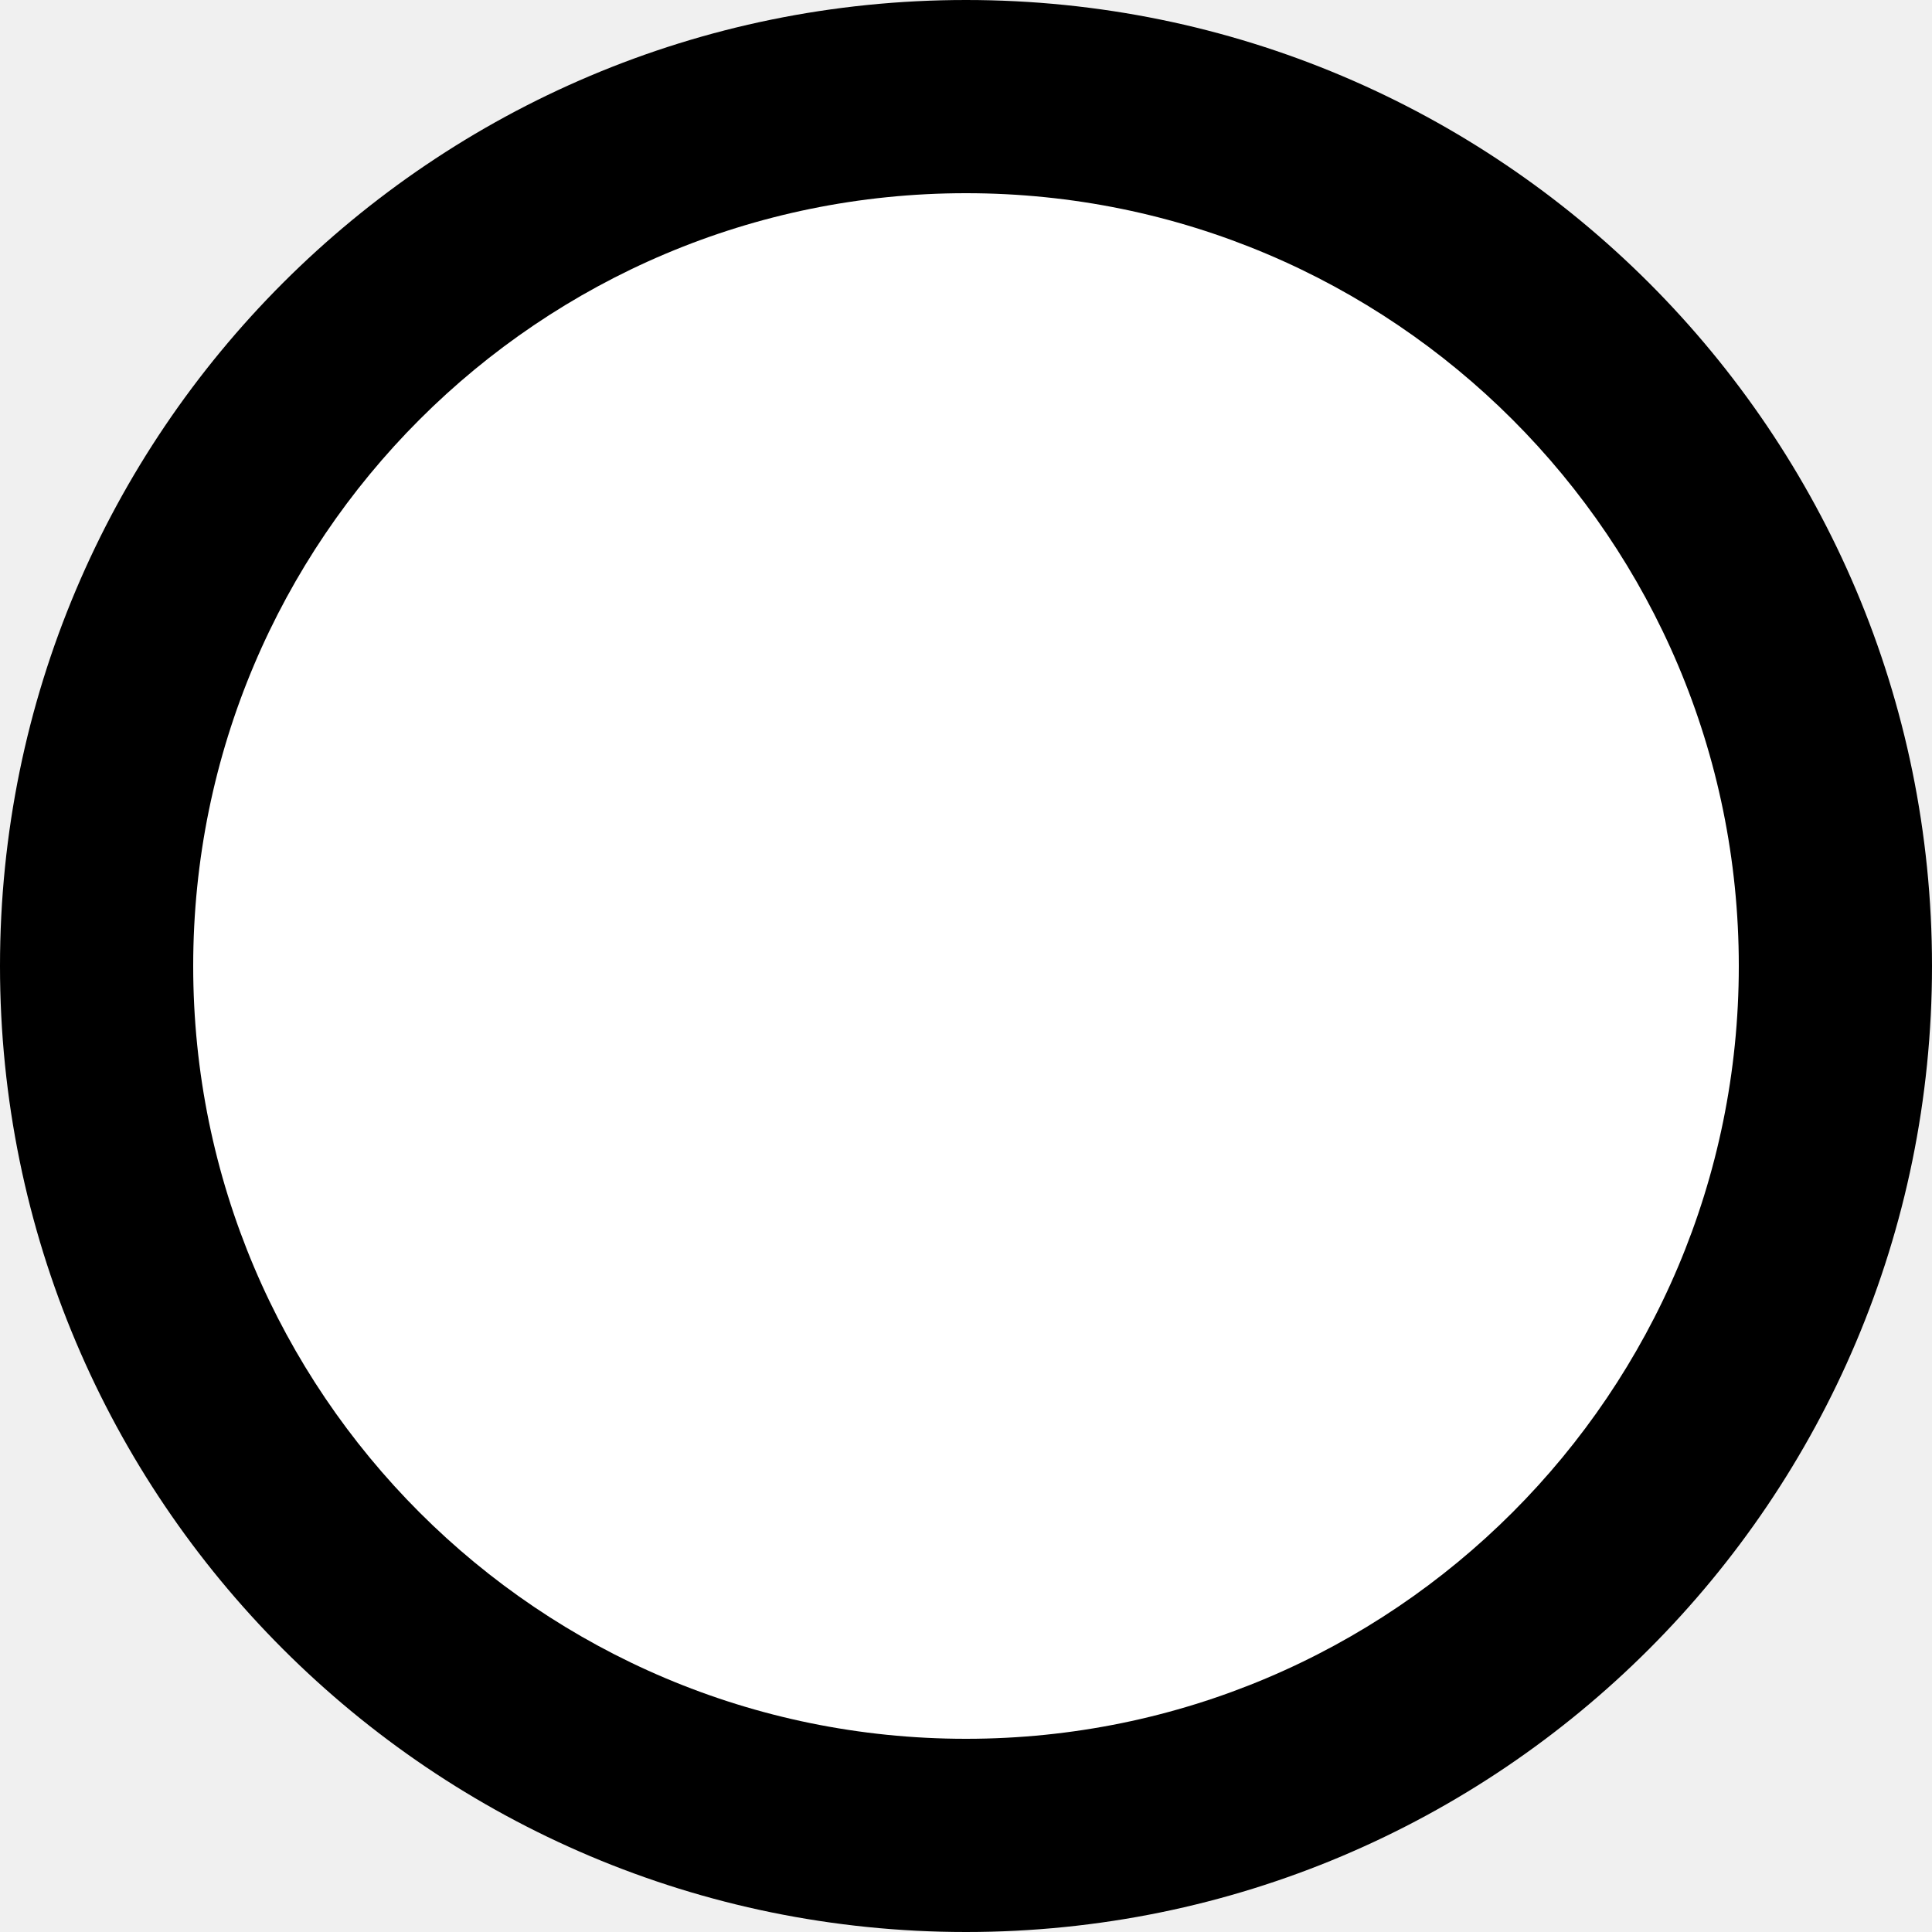
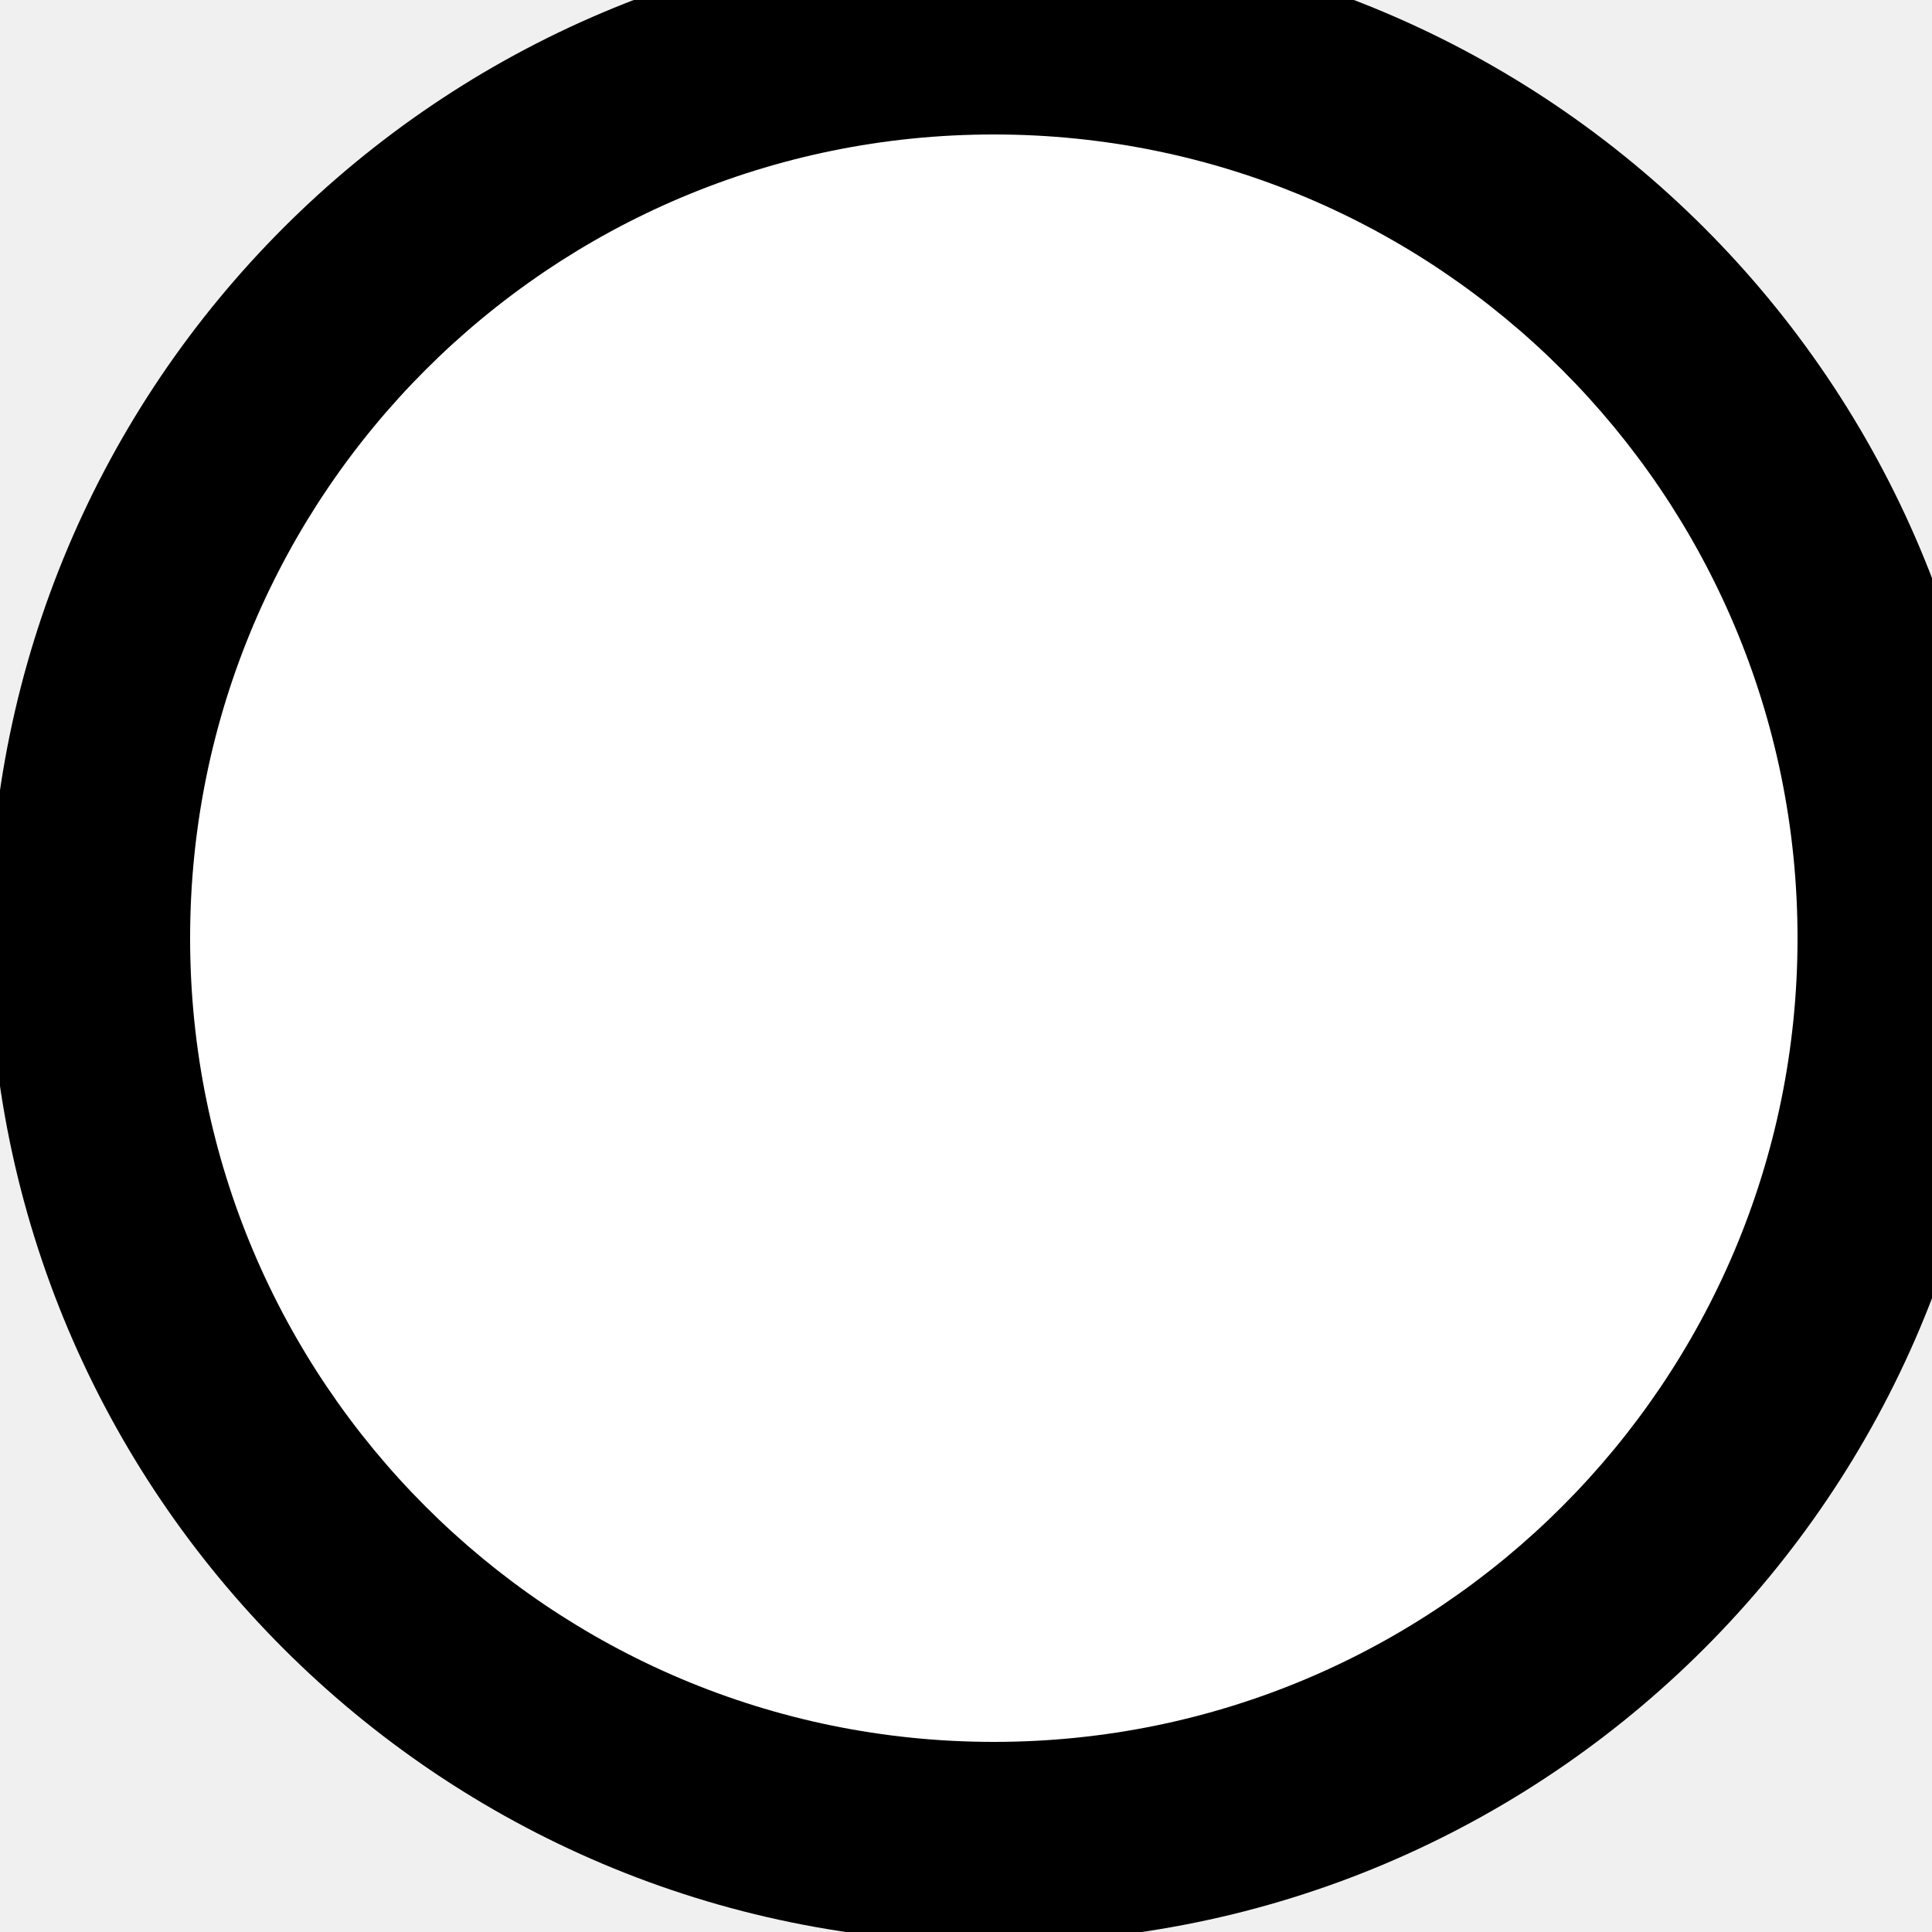
- <svg xmlns="http://www.w3.org/2000/svg" version="1.1" width="250" height="250" id="svg2" xml:space="preserve">
-   <defs id="defs6" />
-   <g transform="matrix(1.25,0,0,-1.25,35,215)" id="g10">
-     <g transform="scale(0.1,0.1)" id="g12">
-       <path d="m 720,720 1000,0 c 0,552.28 -447.72,1000 -1000,1000 -552.281,0 -1000,-447.72 -1000,-1000 0,-552.281 447.719,-1000 1000,-1000 552.28,0 1000,447.719 1000,1000" id="path14" style="fill:#000000;fill-opacity:1;fill-rule:nonzero;stroke:none" />
-       <path d="m 1520,720 c 0,441.82 -358.18,800 -800,800 -441.824,0 -800,-358.18 -800,-800 0,-441.824 358.176,-800 800,-800 441.82,0 800,358.176 800,800" id="path16" style="fill:#ffffff;fill-opacity:1;fill-rule:nonzero;stroke:none" />
-     </g>
-   </g>
+ <svg xmlns="http://www.w3.org/2000/svg" xml:space="preserve" width="250" height="250">
+   <path d="M720 720h1000c0 552.28-447.72 1000-1000 1000-552.281 0-1000-447.72-1000-1000 0-552.281 447.719-1000 1000-1000 552.28 0 1000 447.719 1000 1000" style="fill:#000;fill-opacity:1;fill-rule:nonzero;stroke:none" transform="matrix(.13 0 0 -.13 35 215)" />
+   <path d="M1520 720c0 441.82-358.18 800-800 800-441.824 0-800-358.18-800-800 0-441.824 358.176-800 800-800 441.82 0 800 358.176 800 800" style="fill:#fff;fill-opacity:1;fill-rule:nonzero;stroke:none" transform="matrix(.13 0 0 -.13 35 215)" />
</svg>
